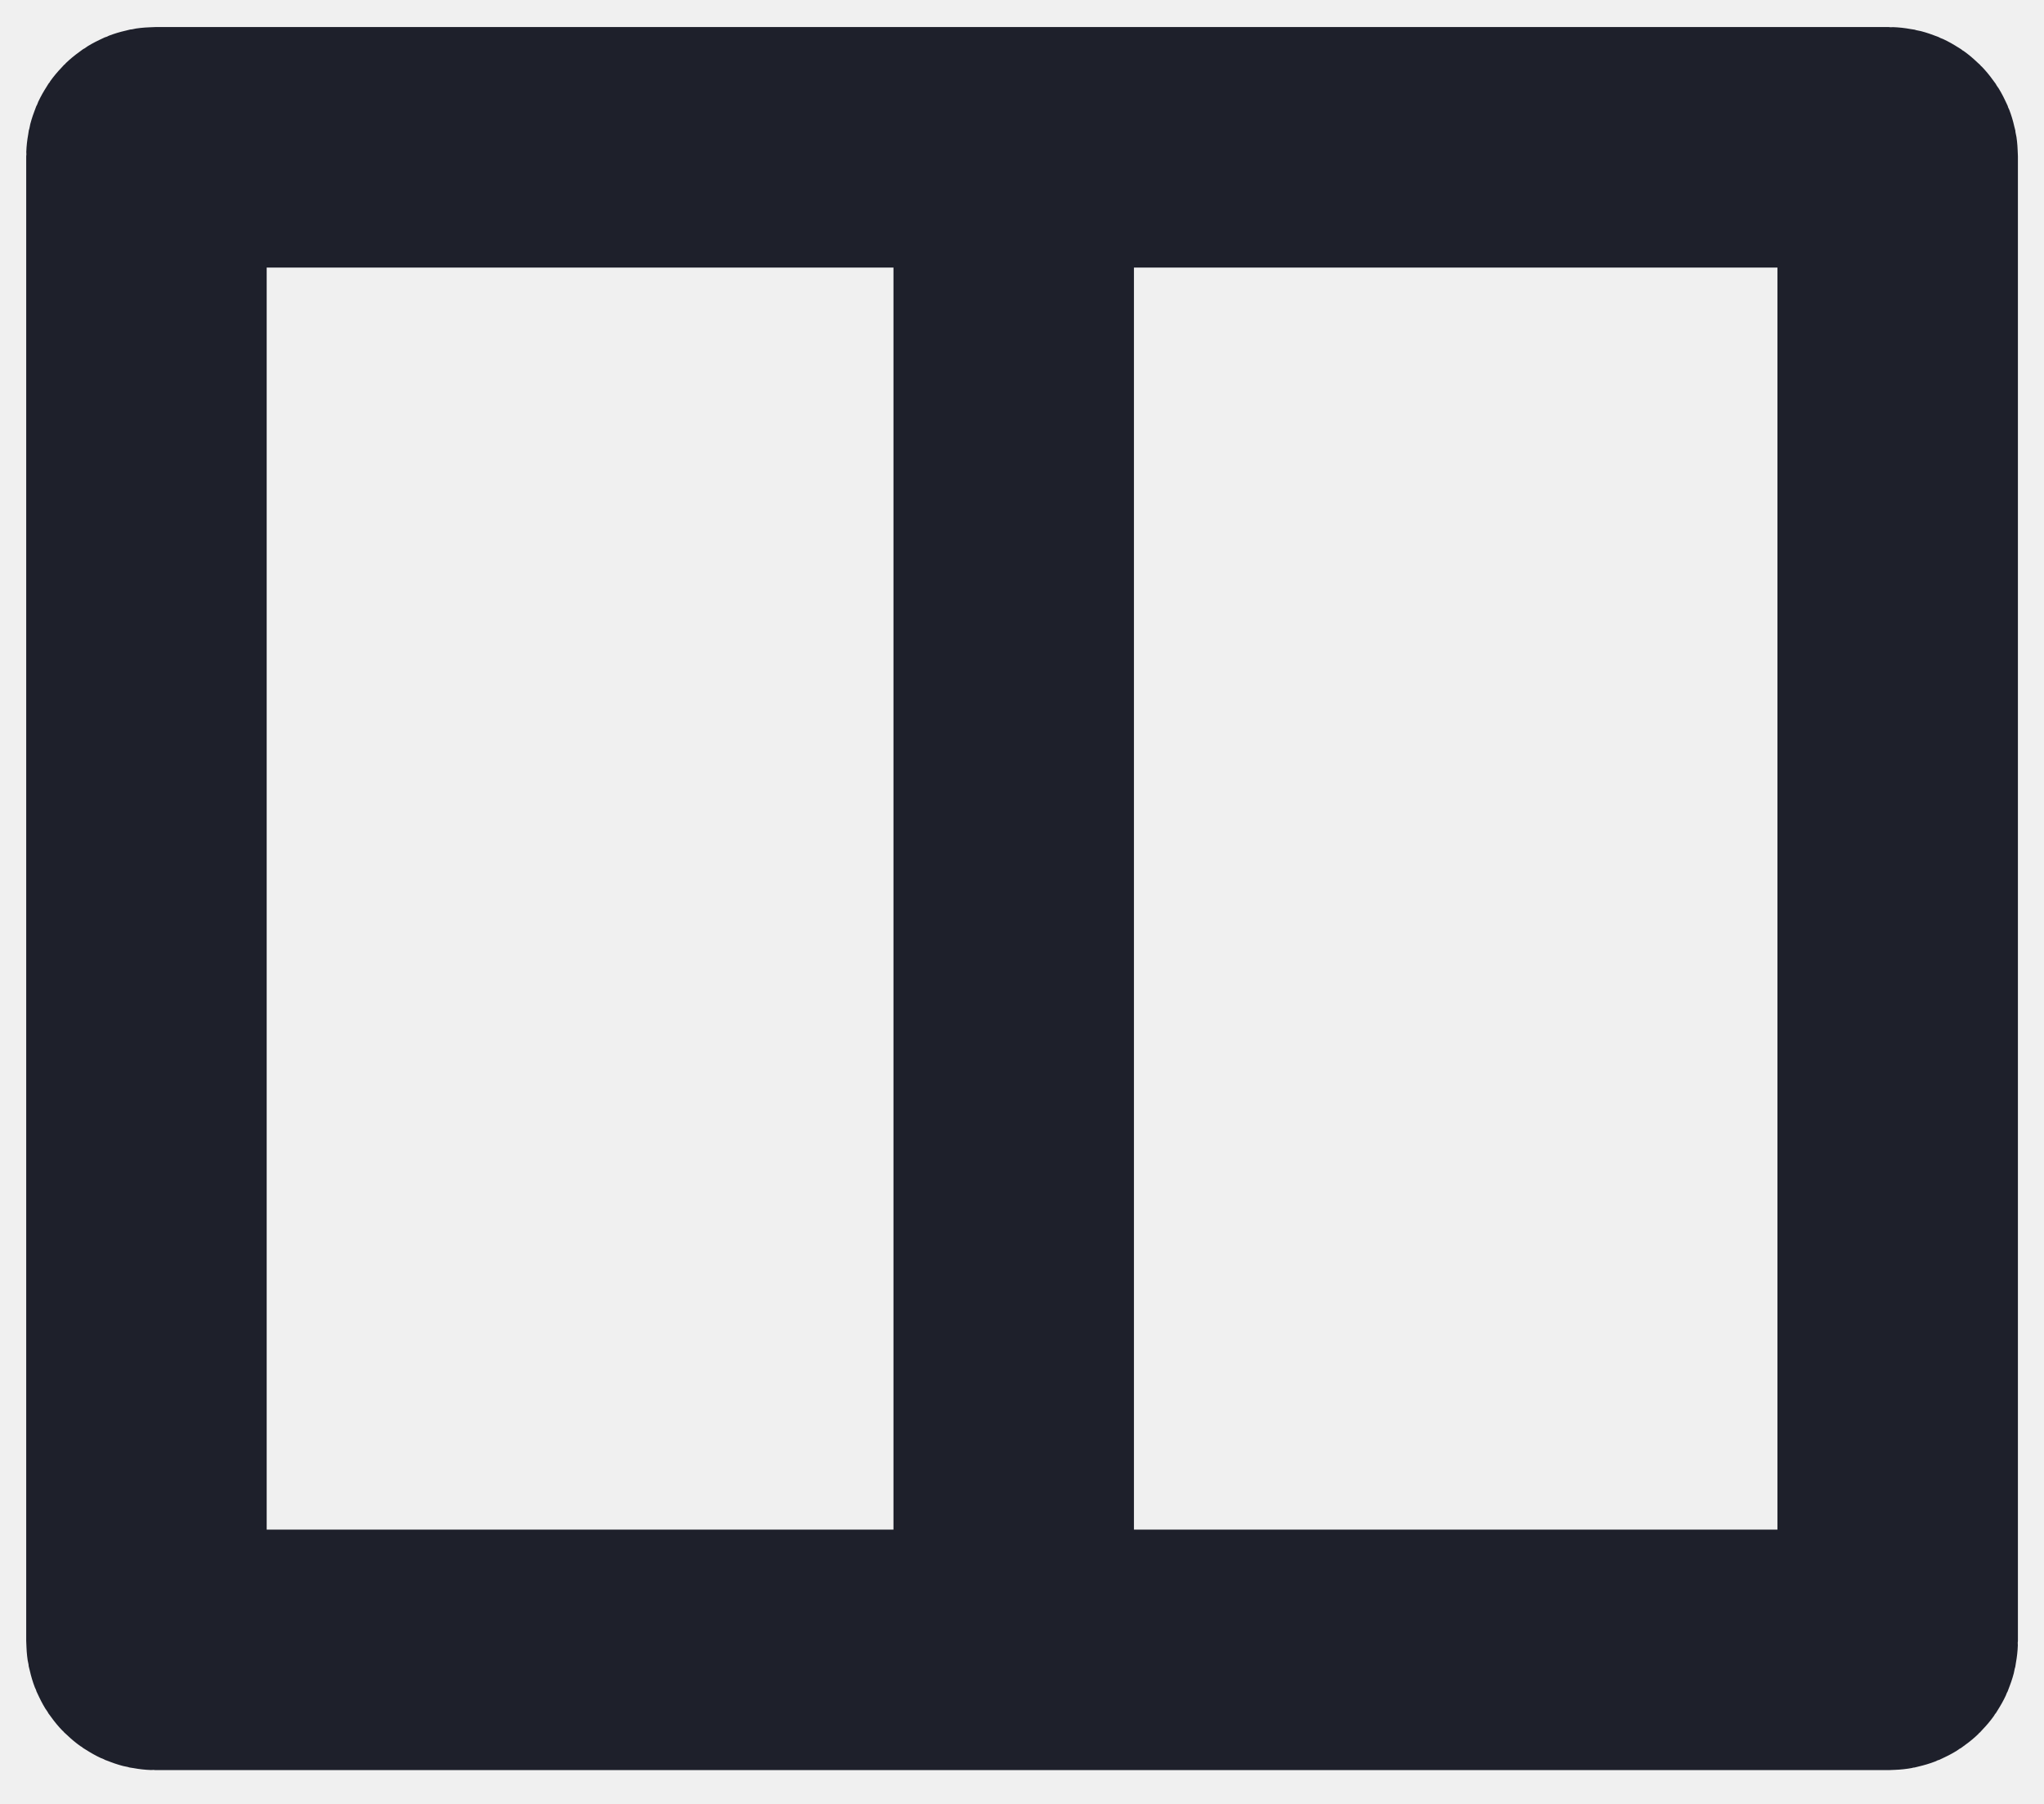
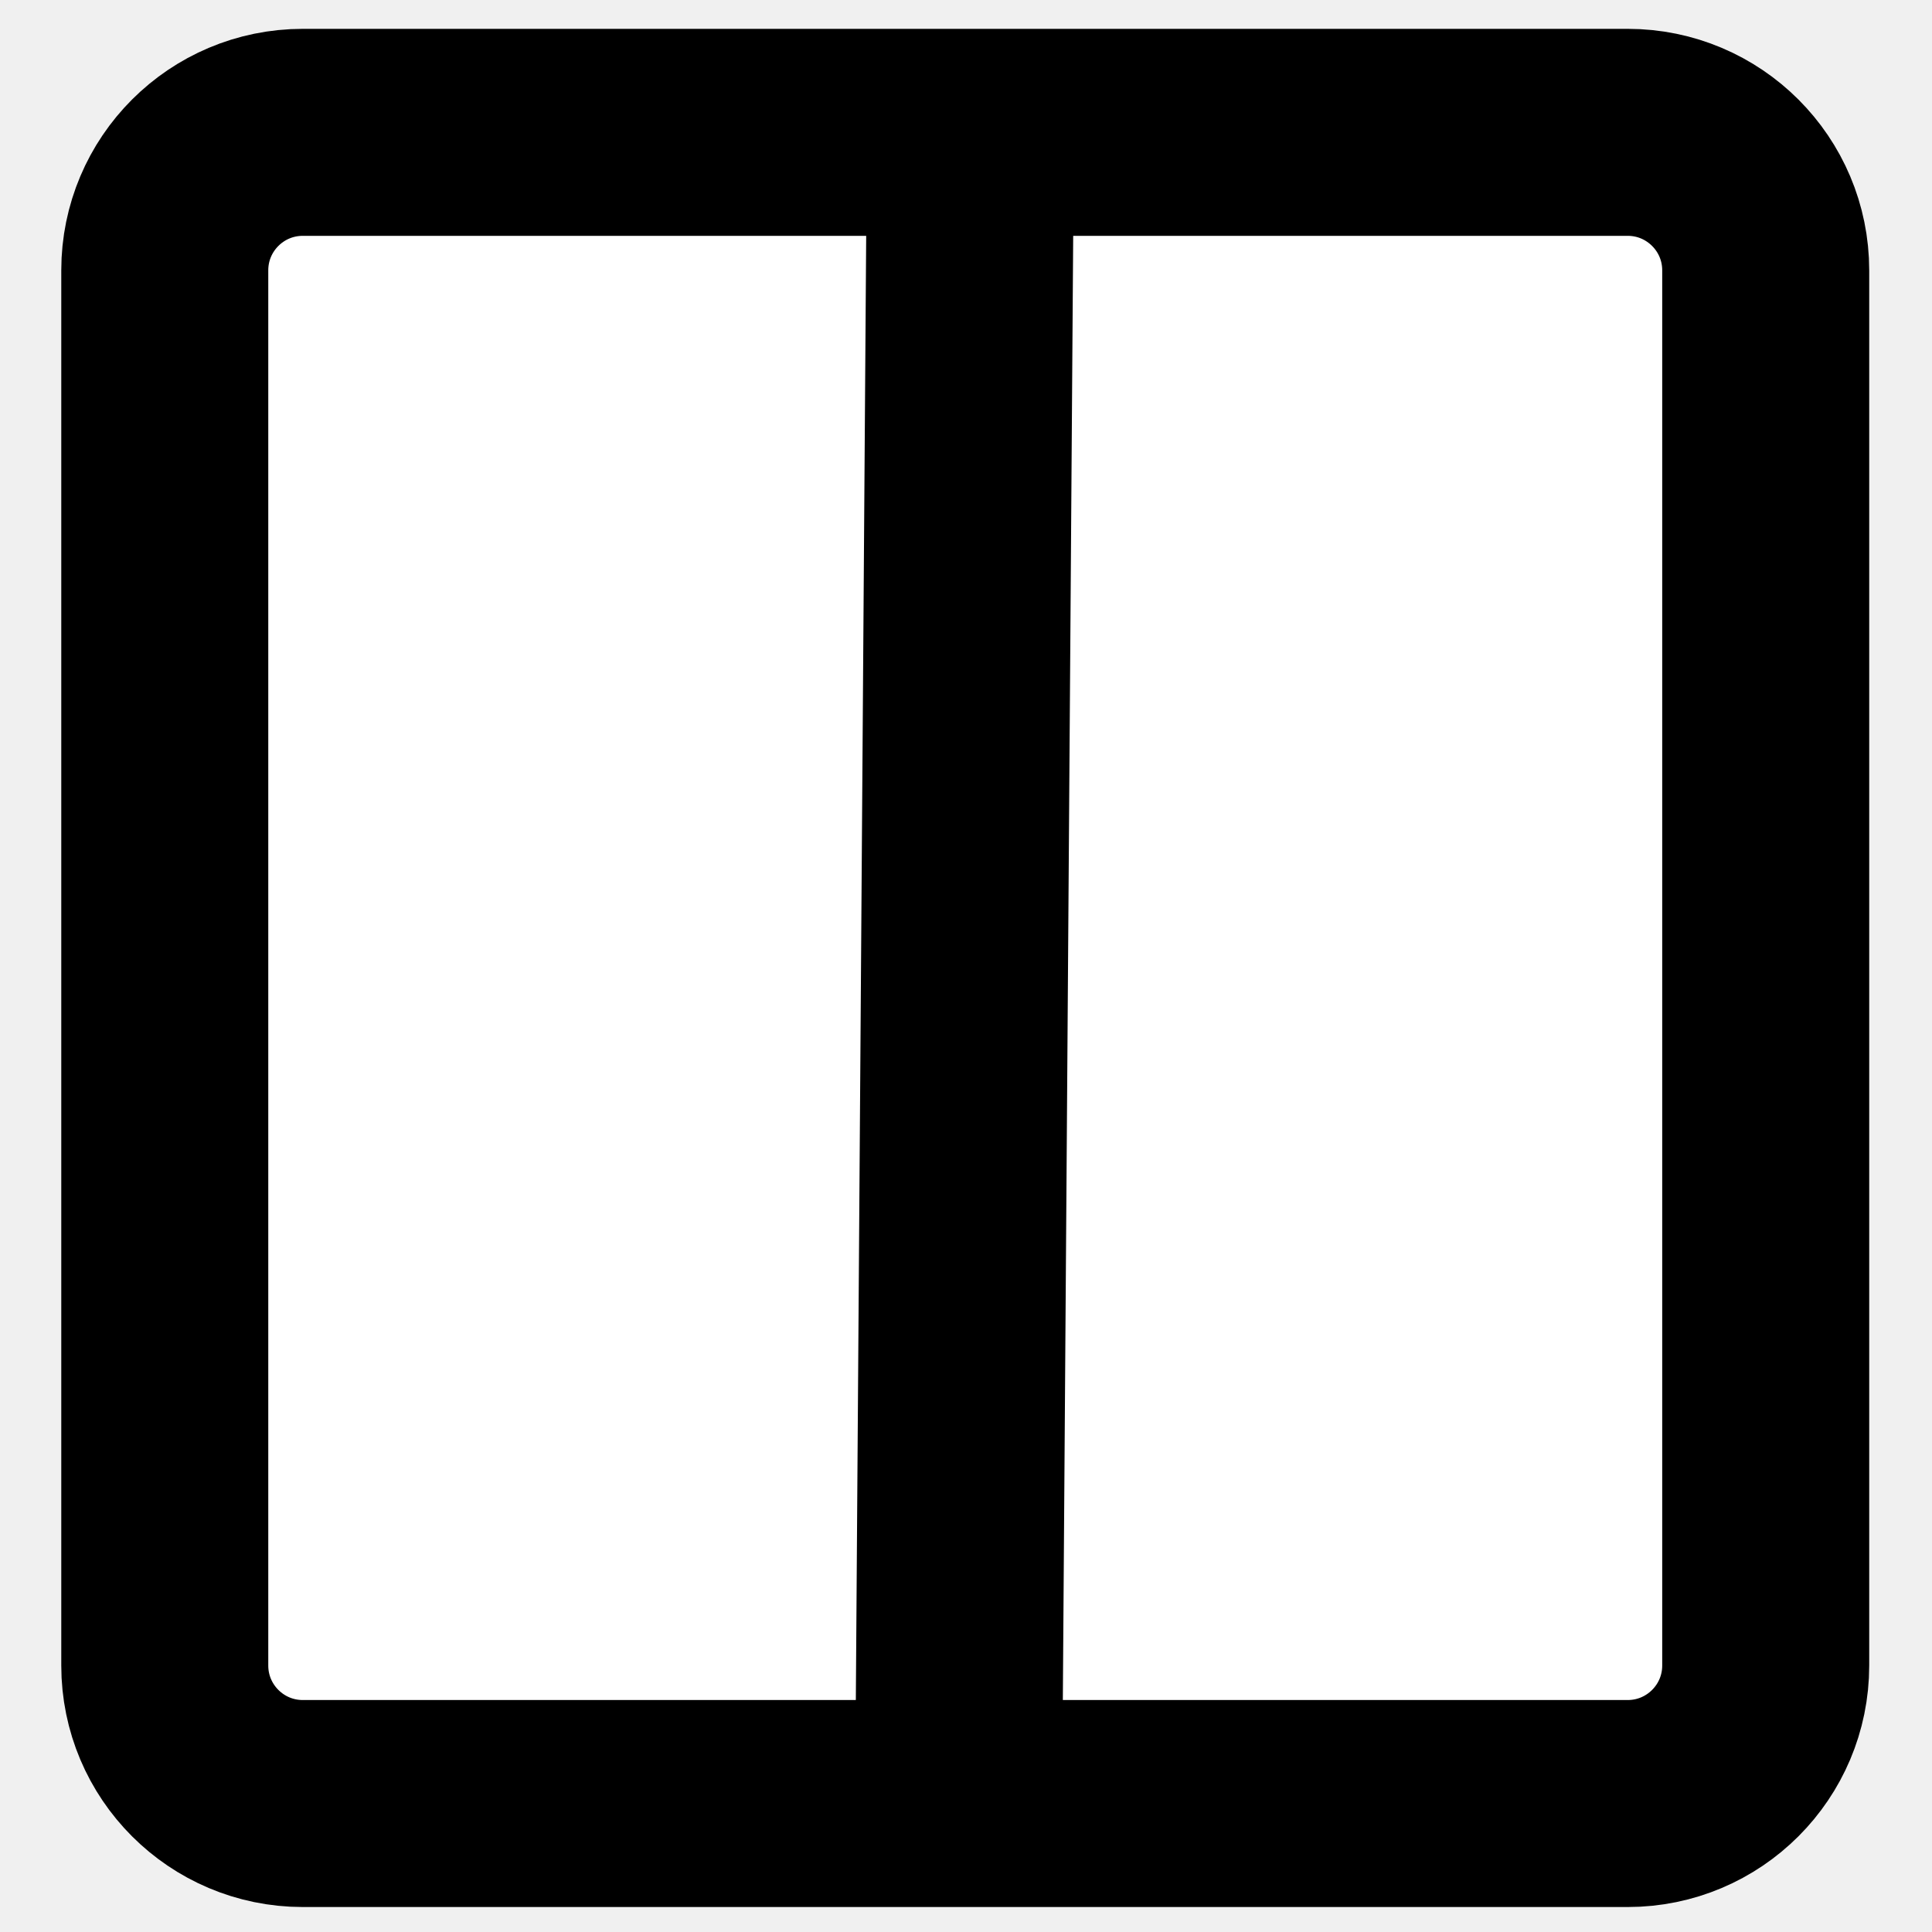
- <svg xmlns="http://www.w3.org/2000/svg" width="17" height="15">
+ <svg xmlns="http://www.w3.org/2000/svg" width="14" height="14" viewBox="0 -1 14 14">
  <defs />
-   <rect fill="#ffffff" fill-opacity="0" height="12.494" id="svg_26" stroke="#1E202B" stroke-width="2" width="14.565" x="1.218" y="1.225" rx="0.074" ry="0.074" />
-   <line fill="none" fill-opacity="0" id="svg_27" stroke="#1E202B" stroke-width="2" x1="8.431" x2="8.431" y1="1.71" y2="13.375" />
+   <rect x="1.194" y="-0.041" width="11.601" height="12.11" rx="1" ry="1" style="fill: rgb(255, 255, 255); stroke: rgb(0, 0, 0); stroke-width: 1.5px;" />
+   <path style="stroke: rgb(0, 0, 0); stroke-width:1.5px" d="M 7.032 -0.034 L 6.948 11.842" />
</svg>
